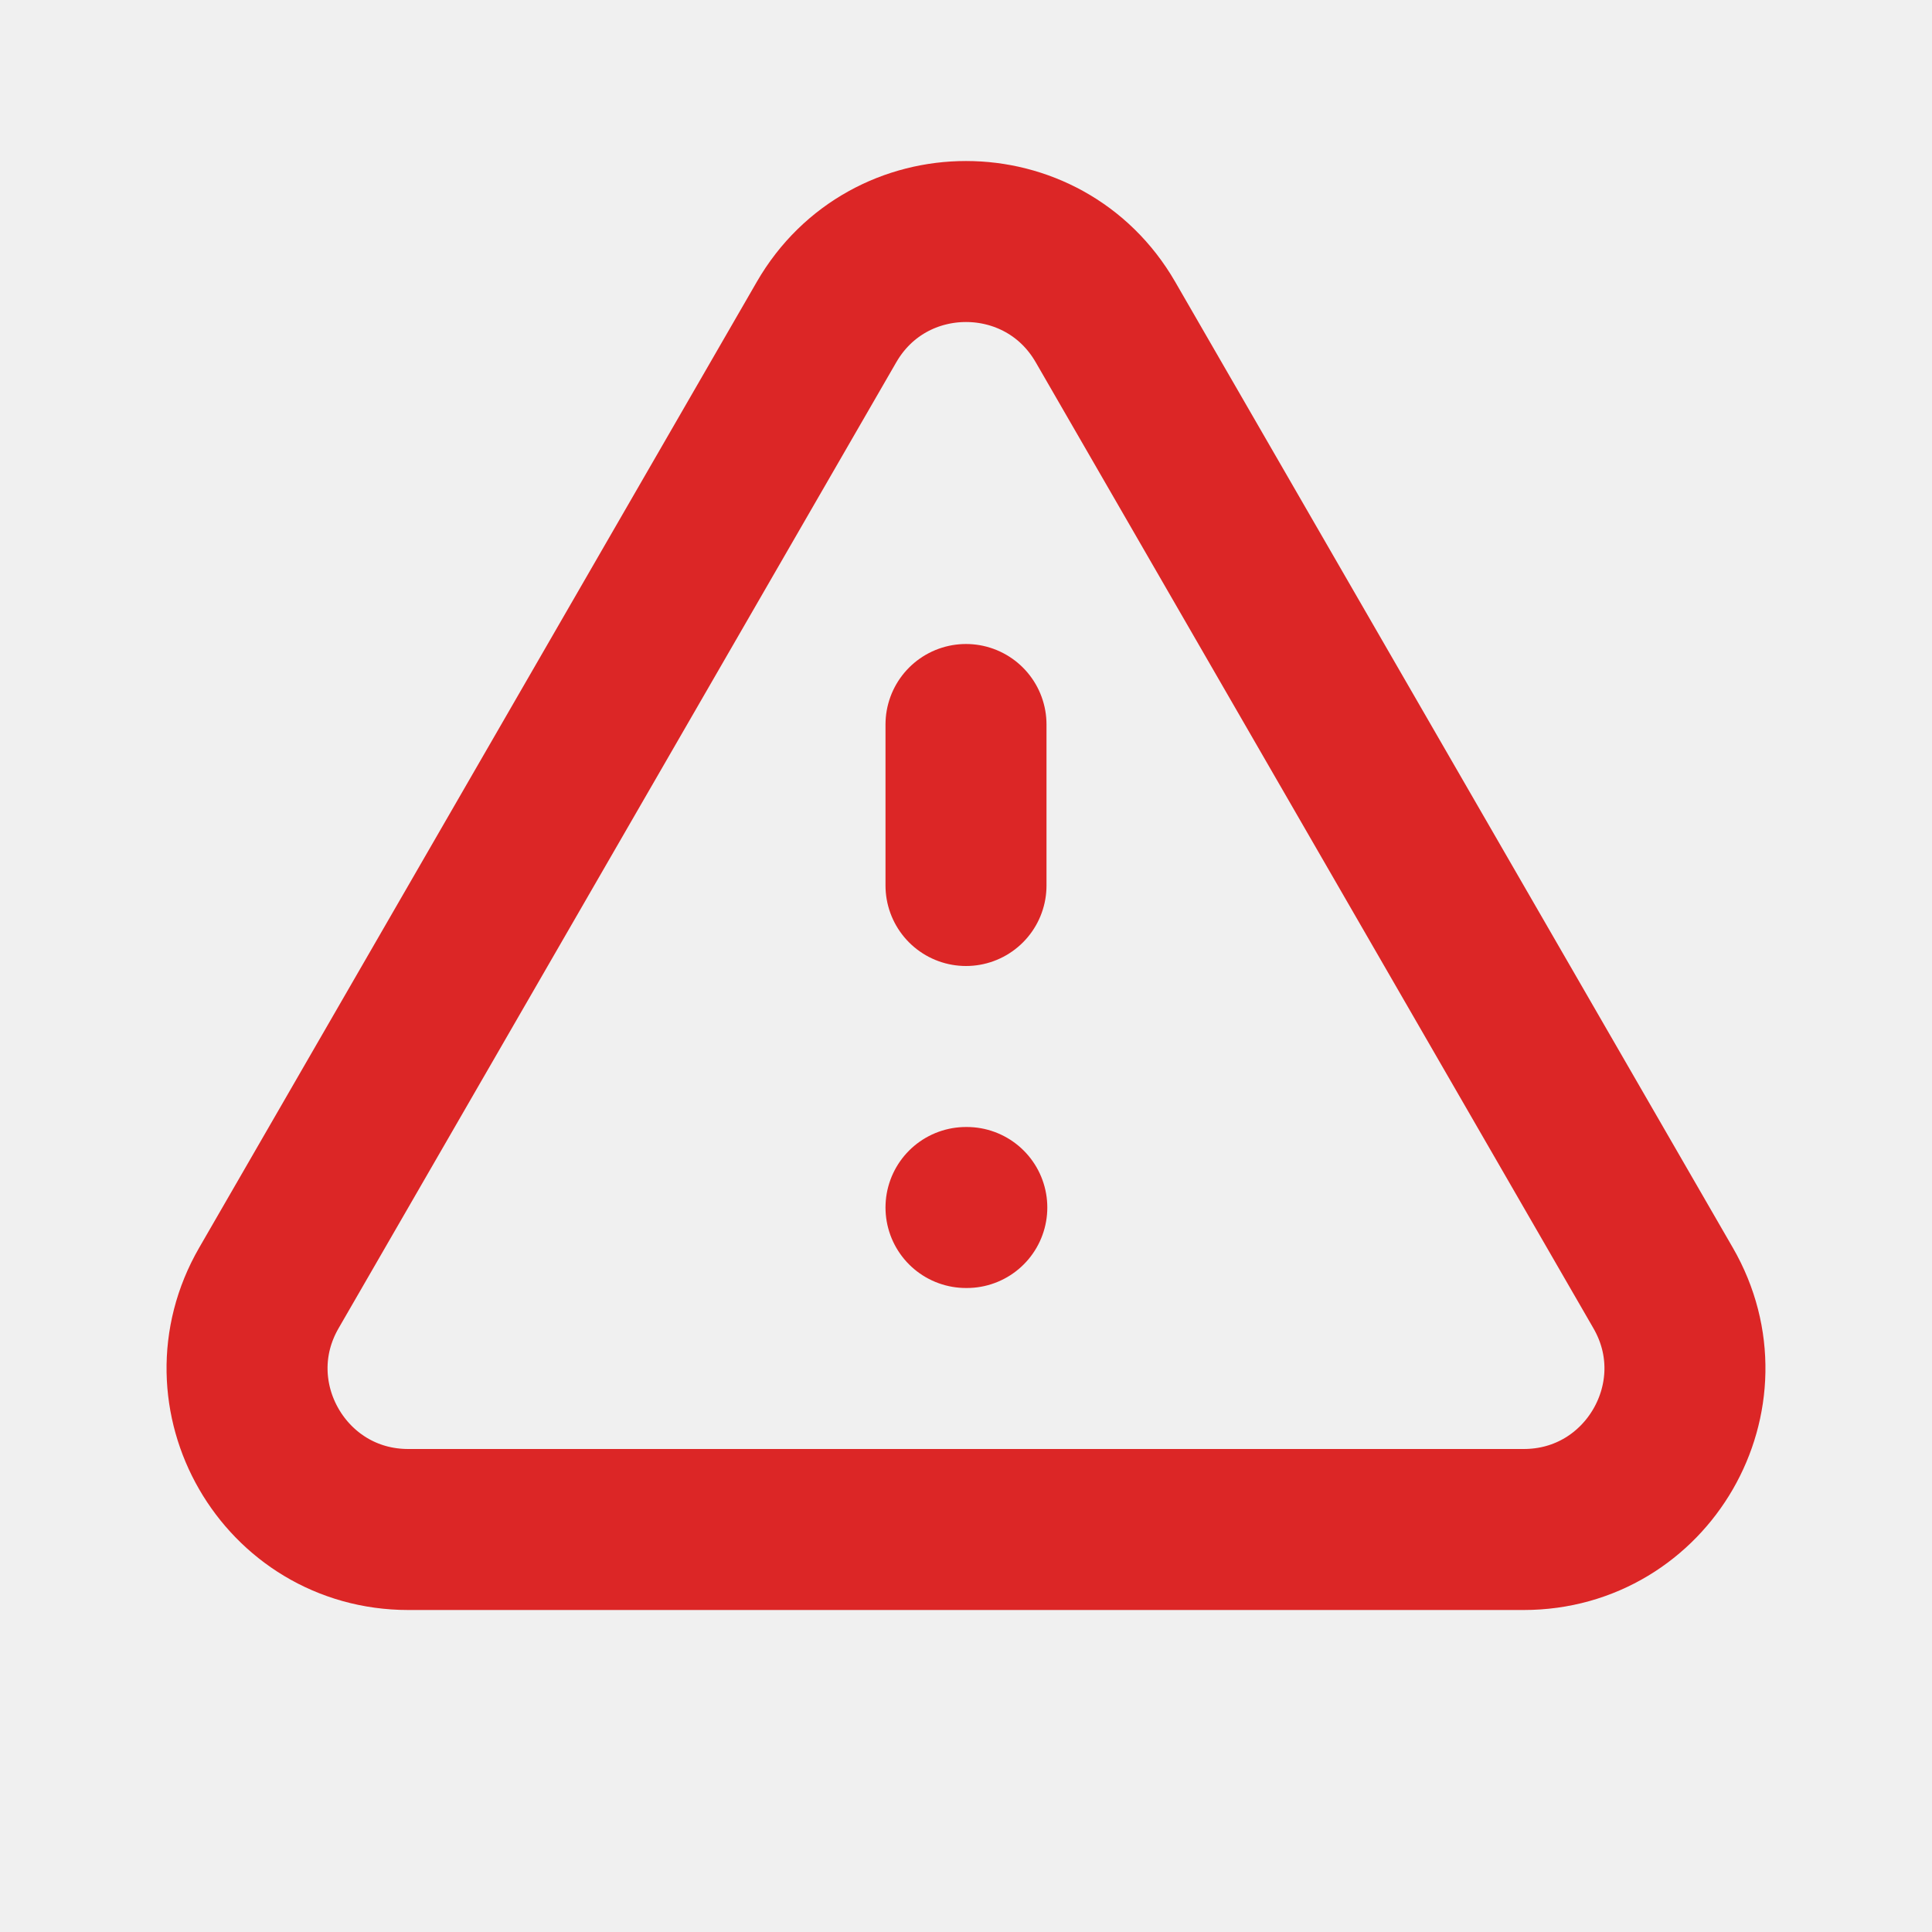
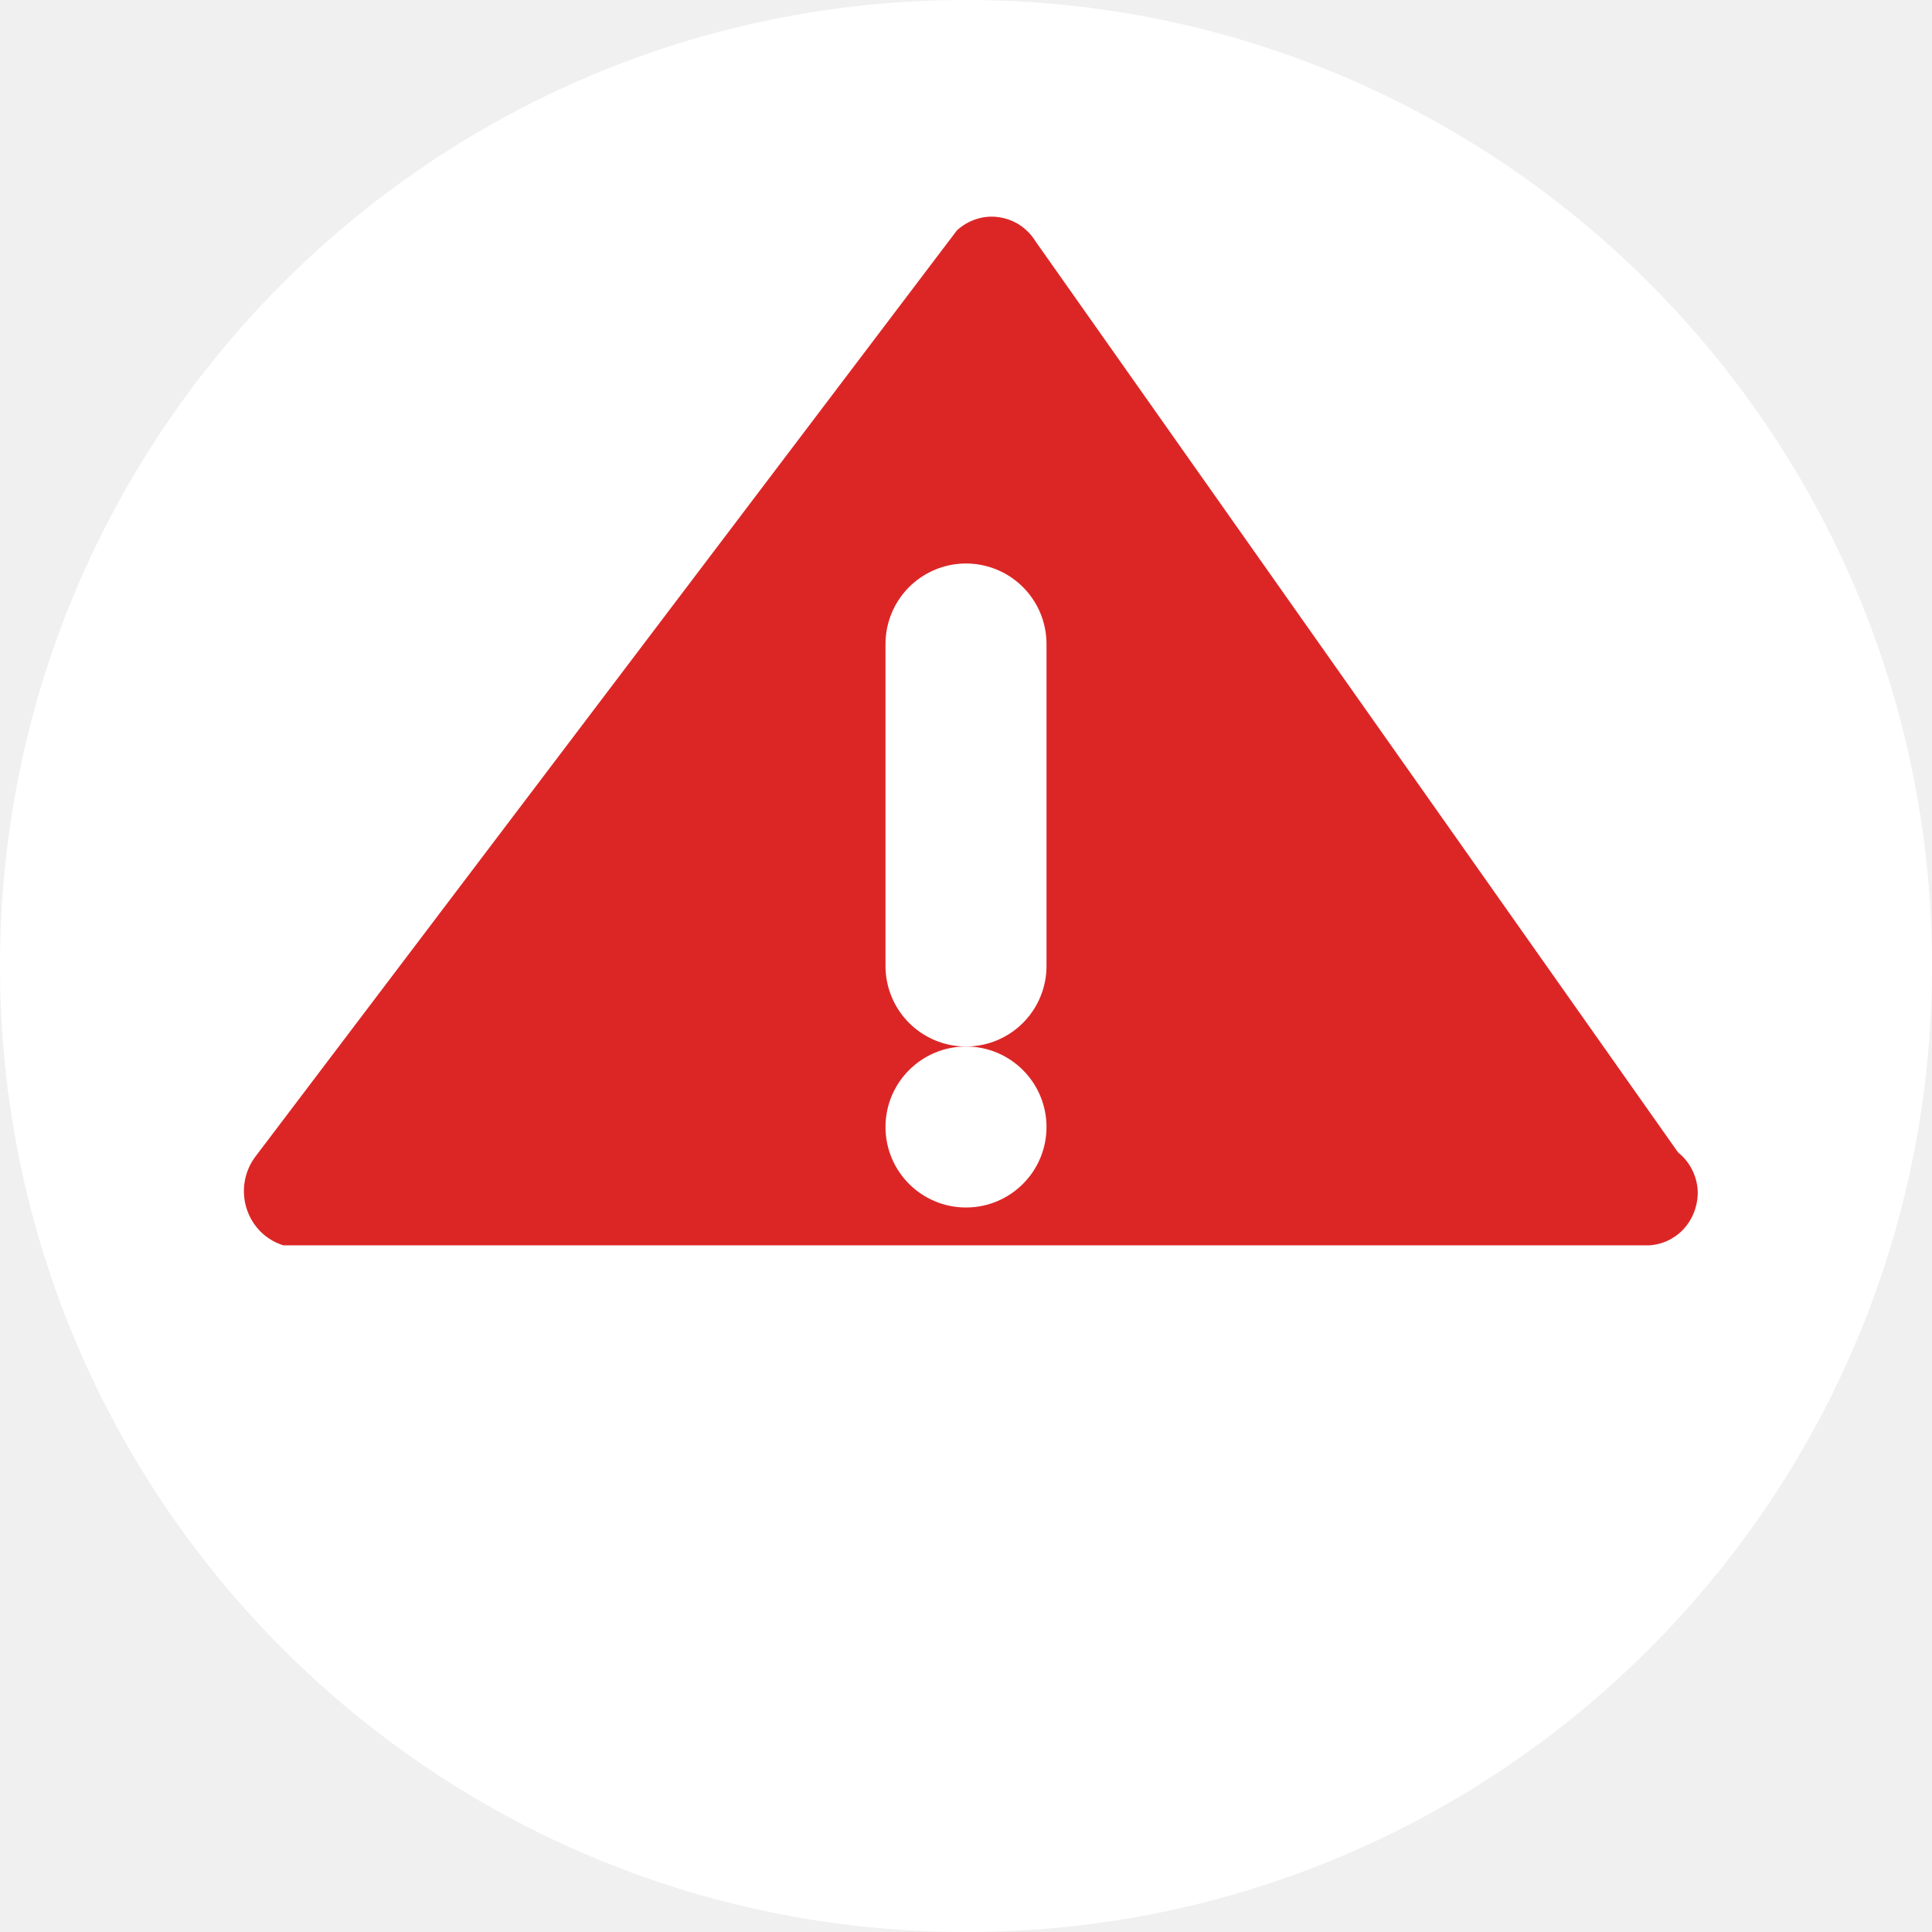
- <svg xmlns="http://www.w3.org/2000/svg" viewBox="0 0 24 24" fill="none" stroke="#dc2626" stroke-width="2" stroke-linecap="round" stroke-linejoin="round">
-   <path d="M12 9v2m0 4h.01m-6.938 4h13.856c1.54 0 2.502-1.667 1.732-3L13.732 4c-.77-1.333-2.694-1.333-3.464 0L3.34 16c-.77 1.333.192 3 1.732 3z" />
+ <svg xmlns="http://www.w3.org/2000/svg" viewBox="0 0 24 24" width="48" height="48">
+   <circle cx="12" cy="12" r="12" fill="white" />
+   <path fill="#dc2626" d="M12.865 3C12.816 2.919 12.749 2.85 12.67 2.797C12.591 2.745 12.501 2.711 12.407 2.698C12.314 2.684 12.219 2.692 12.13 2.721C12.04 2.749 11.957 2.798 11.887 2.862L3.177 14.362C3.108 14.451 3.061 14.558 3.041 14.67C3.021 14.783 3.028 14.899 3.062 15.009C3.096 15.118 3.155 15.217 3.235 15.298C3.315 15.378 3.413 15.437 3.52 15.47H20.48C20.642 15.463 20.795 15.393 20.908 15.275C21.02 15.157 21.085 14.999 21.09 14.833C21.092 14.734 21.07 14.637 21.028 14.547C20.986 14.458 20.924 14.378 20.845 14.315L12.865 3Z" />
+   <path fill="white" d="M12 8V12" stroke="white" stroke-width="2" stroke-linecap="round" />
+   <circle cx="12" cy="14" r="1" fill="white" />
</svg>
